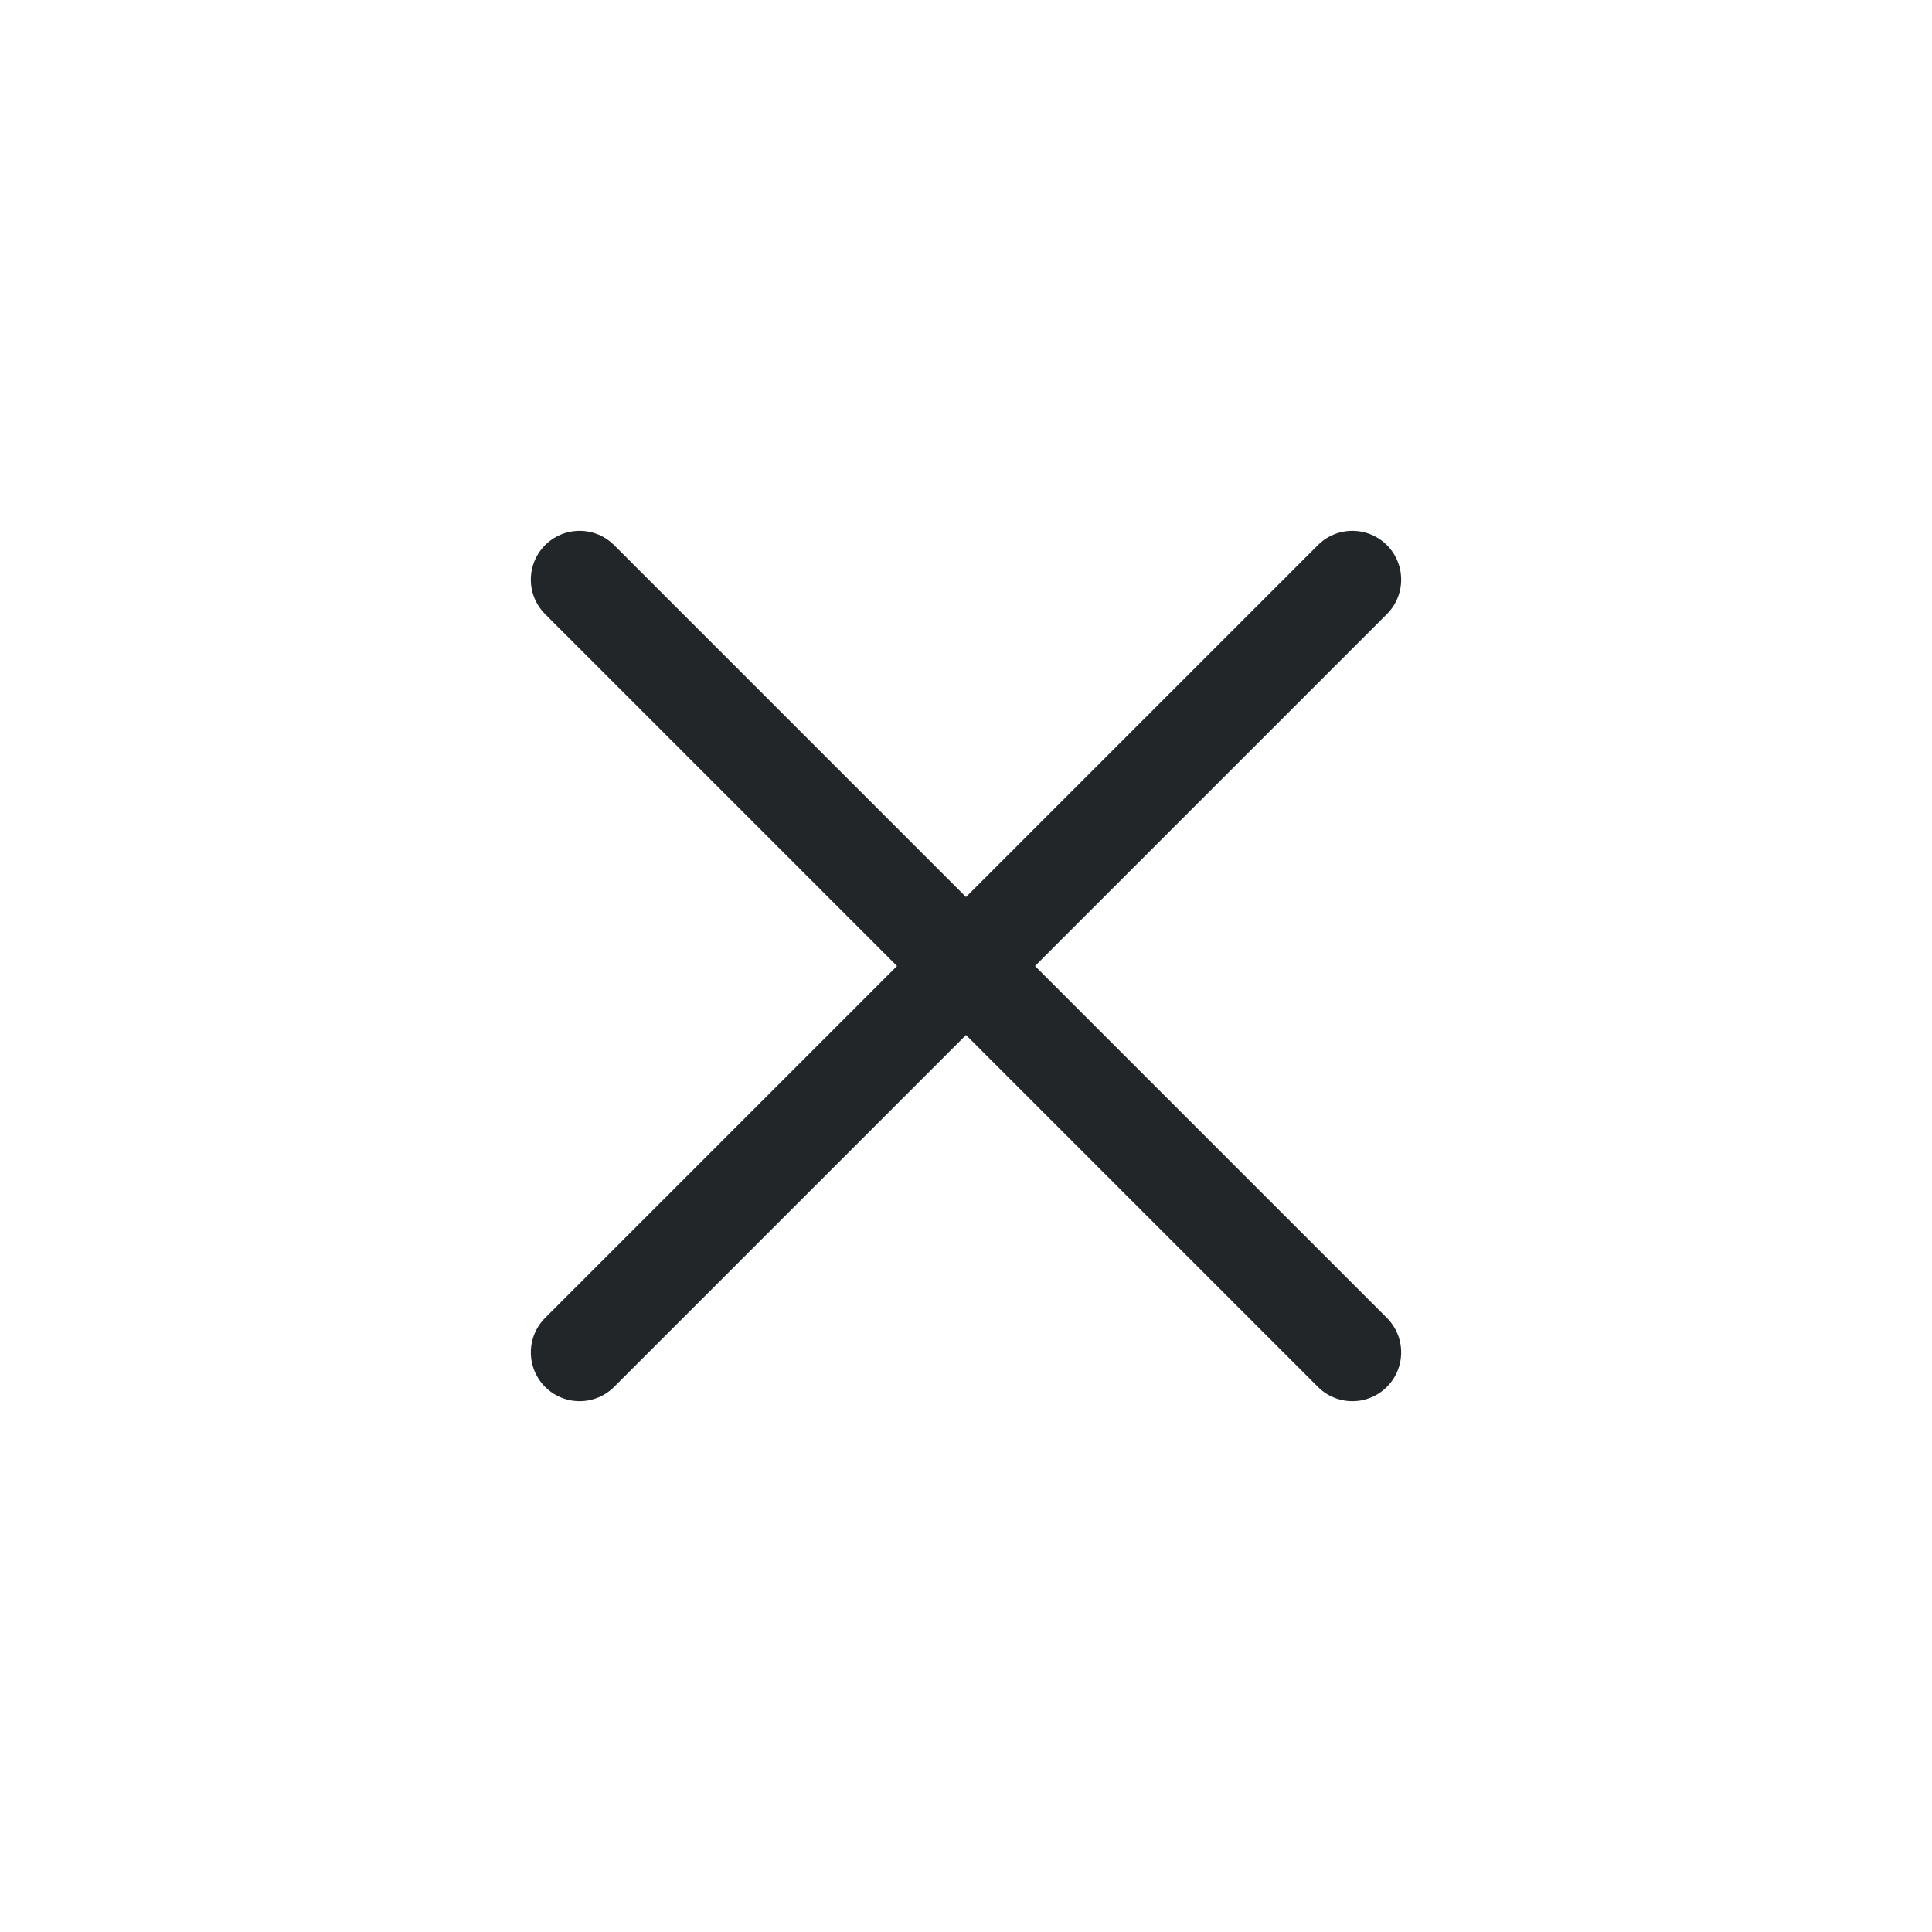
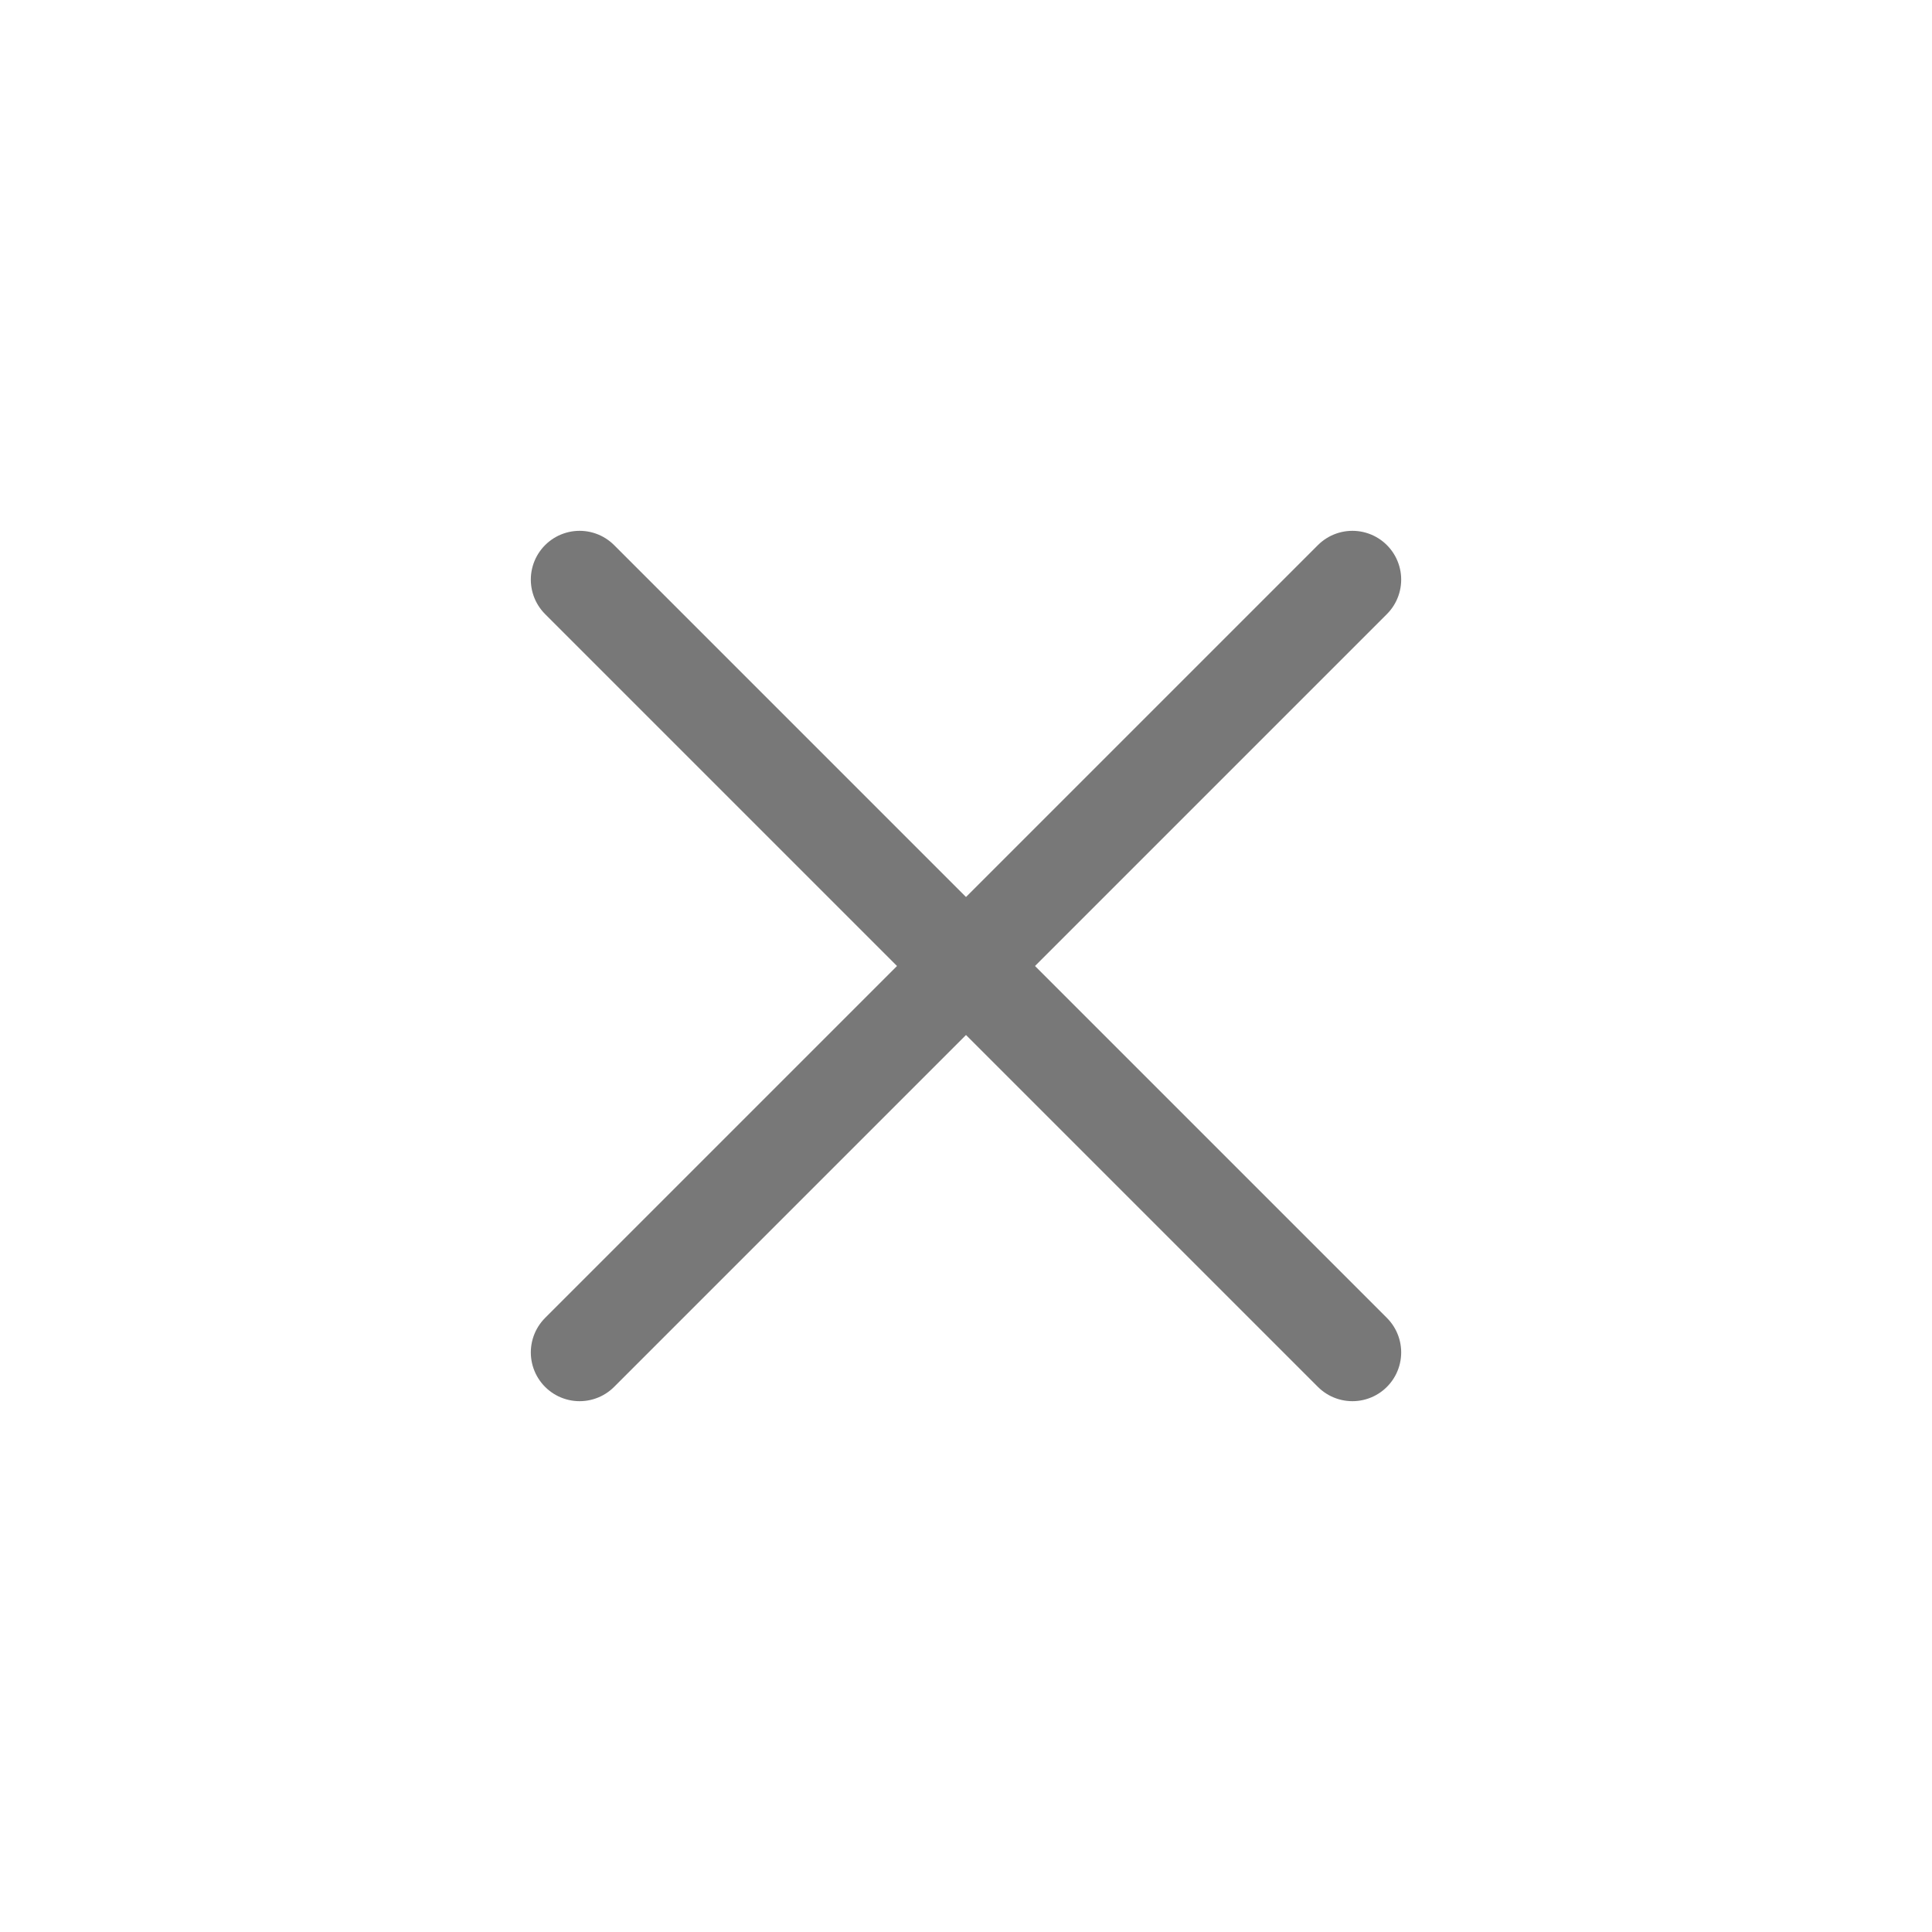
<svg xmlns="http://www.w3.org/2000/svg" viewBox="0 0 50 50" version="1.2" baseProfile="tiny">
  <defs>
</defs>
  <g fill="none" stroke="black" stroke-width="1" fill-rule="evenodd" stroke-linecap="square" stroke-linejoin="bevel">
-     <g fill="none" stroke="#232629" stroke-opacity="1" stroke-width="1.01" stroke-linecap="round" stroke-linejoin="miter" stroke-miterlimit="2" transform="matrix(2.5,0,0,2.5,2.5,2.5)" font-family="Noto Sans" font-size="10" font-weight="400" font-style="normal">
+     <g fill="none" stroke="#787878" stroke-opacity="1" stroke-width="1.01" stroke-linecap="round" stroke-linejoin="miter" stroke-miterlimit="2" transform="matrix(2.5,0,0,2.5,2.5,2.5)" font-family="Noto Sans" font-size="10" font-weight="400" font-style="normal">
      <polyline fill="none" vector-effect="none" points="5,5 13,13 " />
      <polyline fill="none" vector-effect="none" points="13,5 5,13 " />
    </g>
    <g fill="none" stroke="#000000" stroke-opacity="1" stroke-width="1" stroke-linecap="square" stroke-linejoin="bevel" transform="matrix(1,0,0,1,0,0)" font-family="Noto Sans" font-size="10" font-weight="400" font-style="normal">
</g>
  </g>
</svg>
